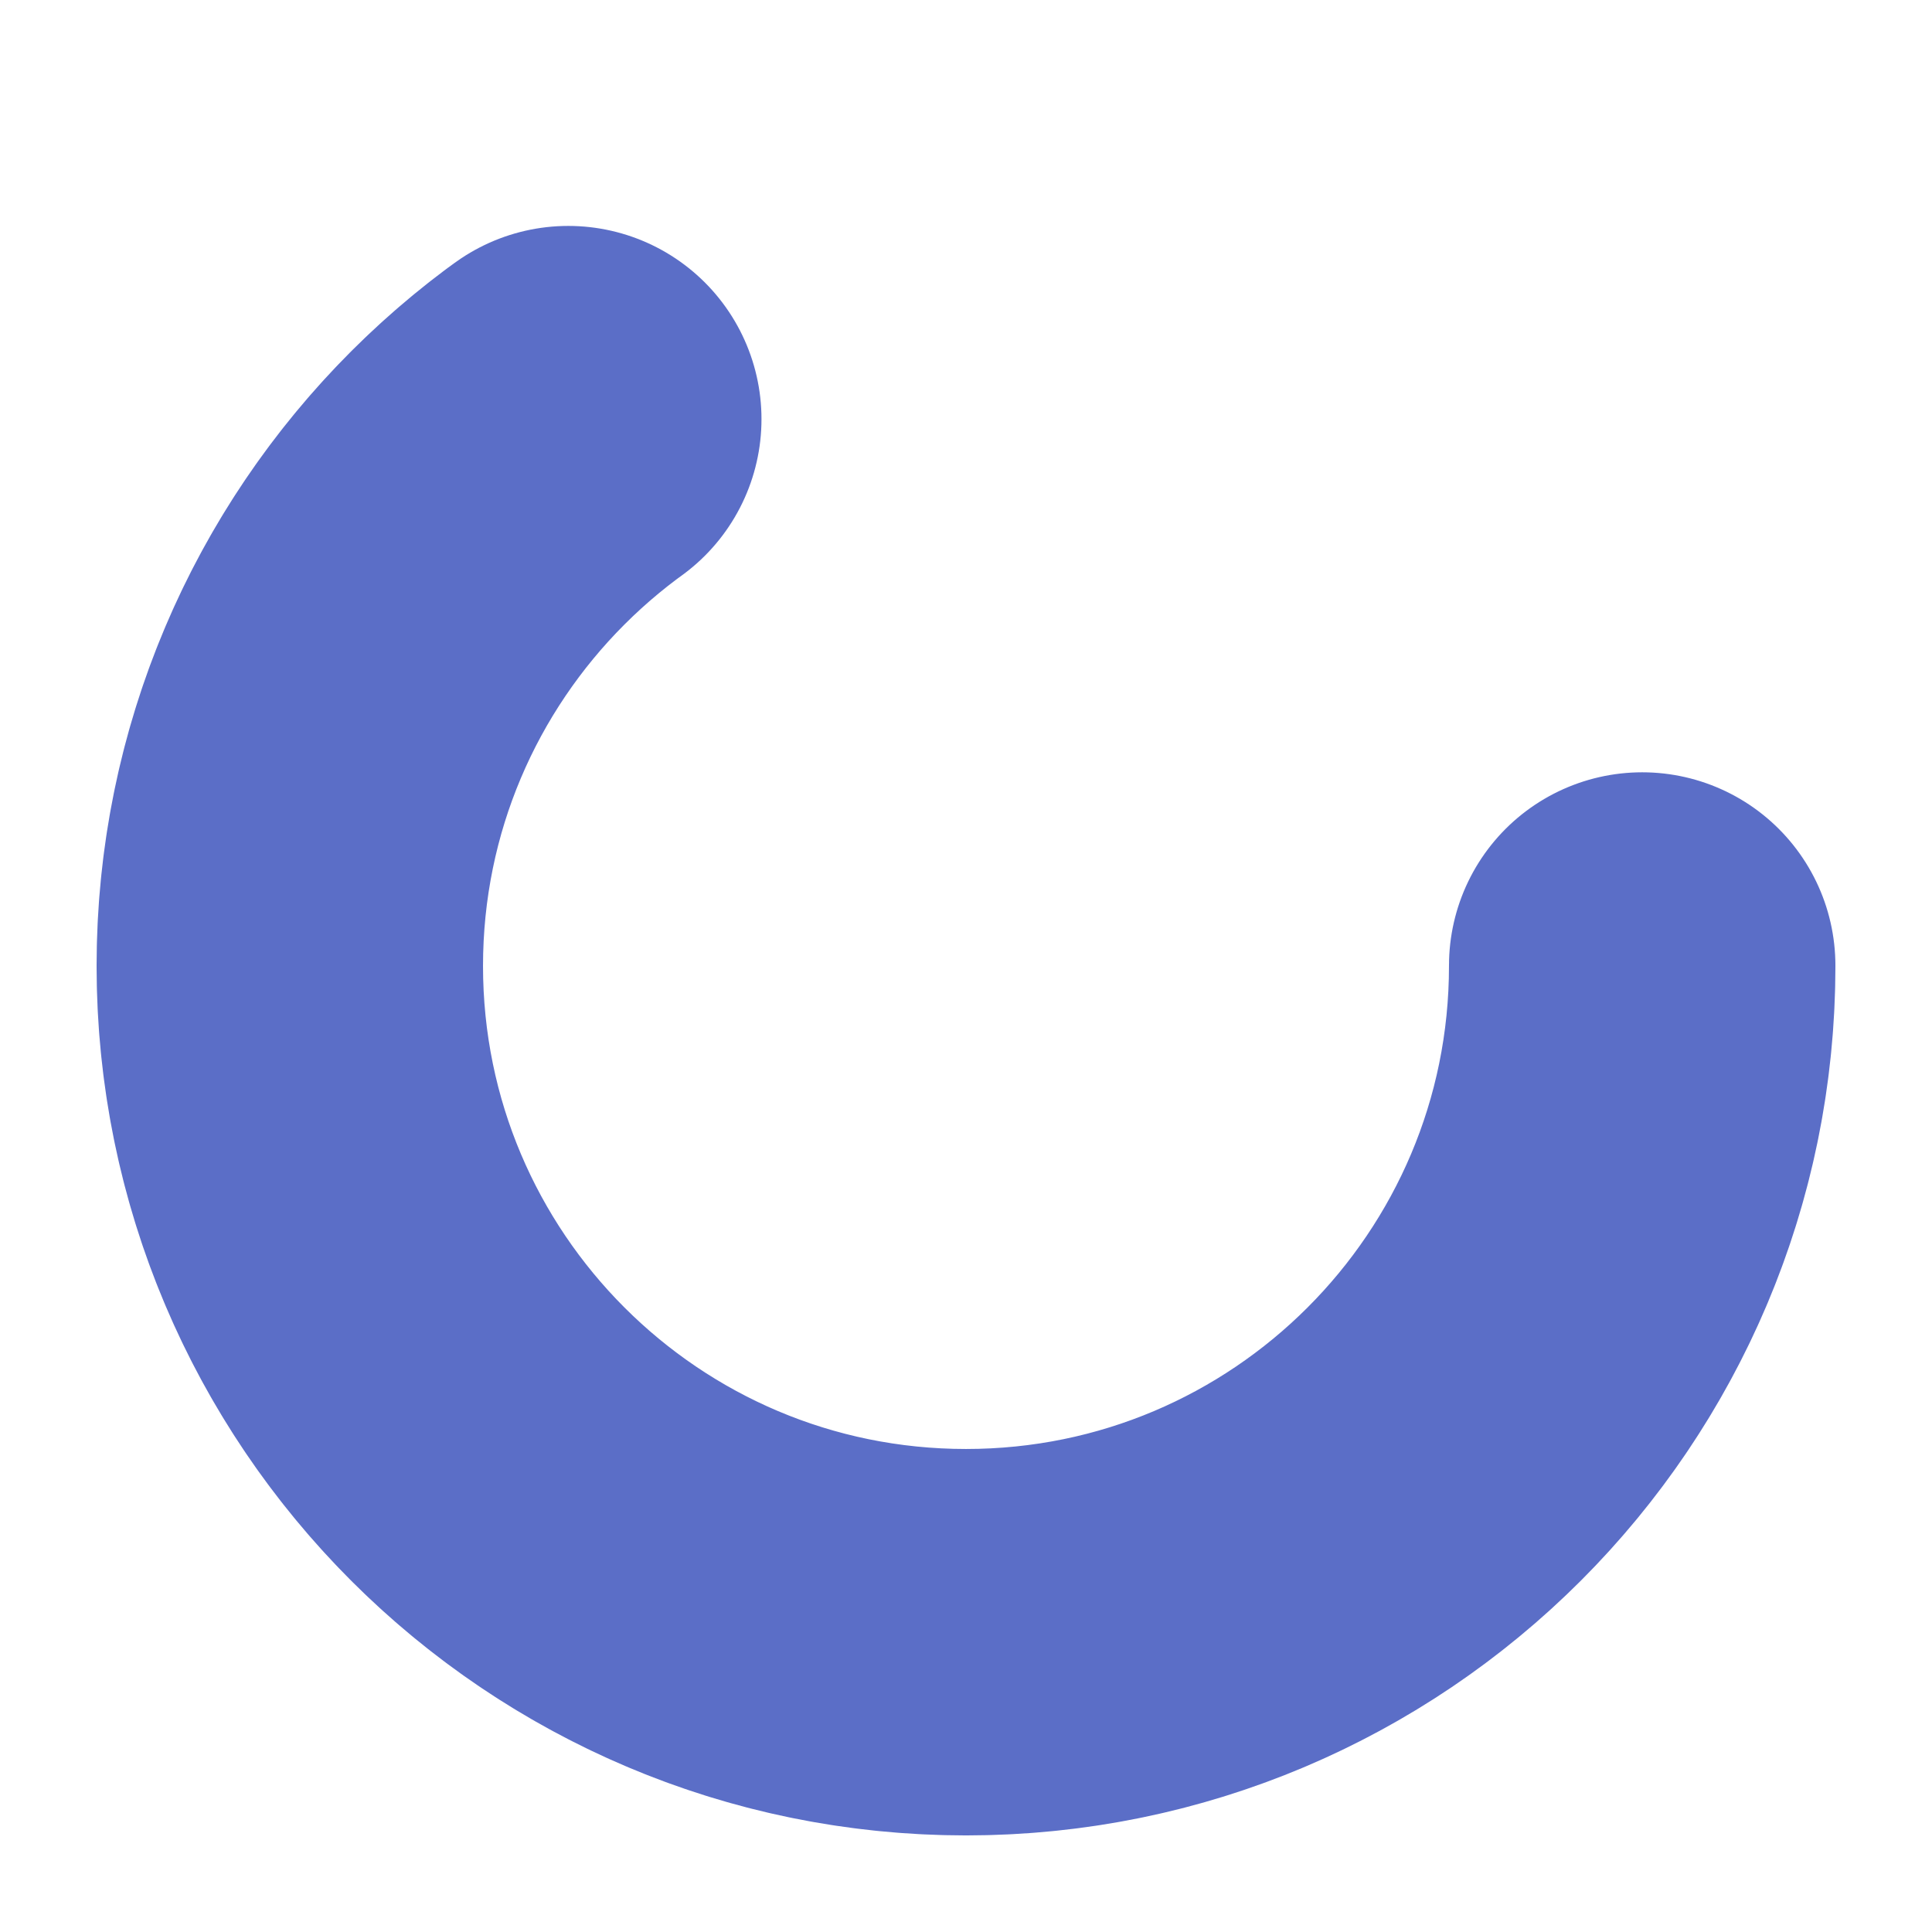
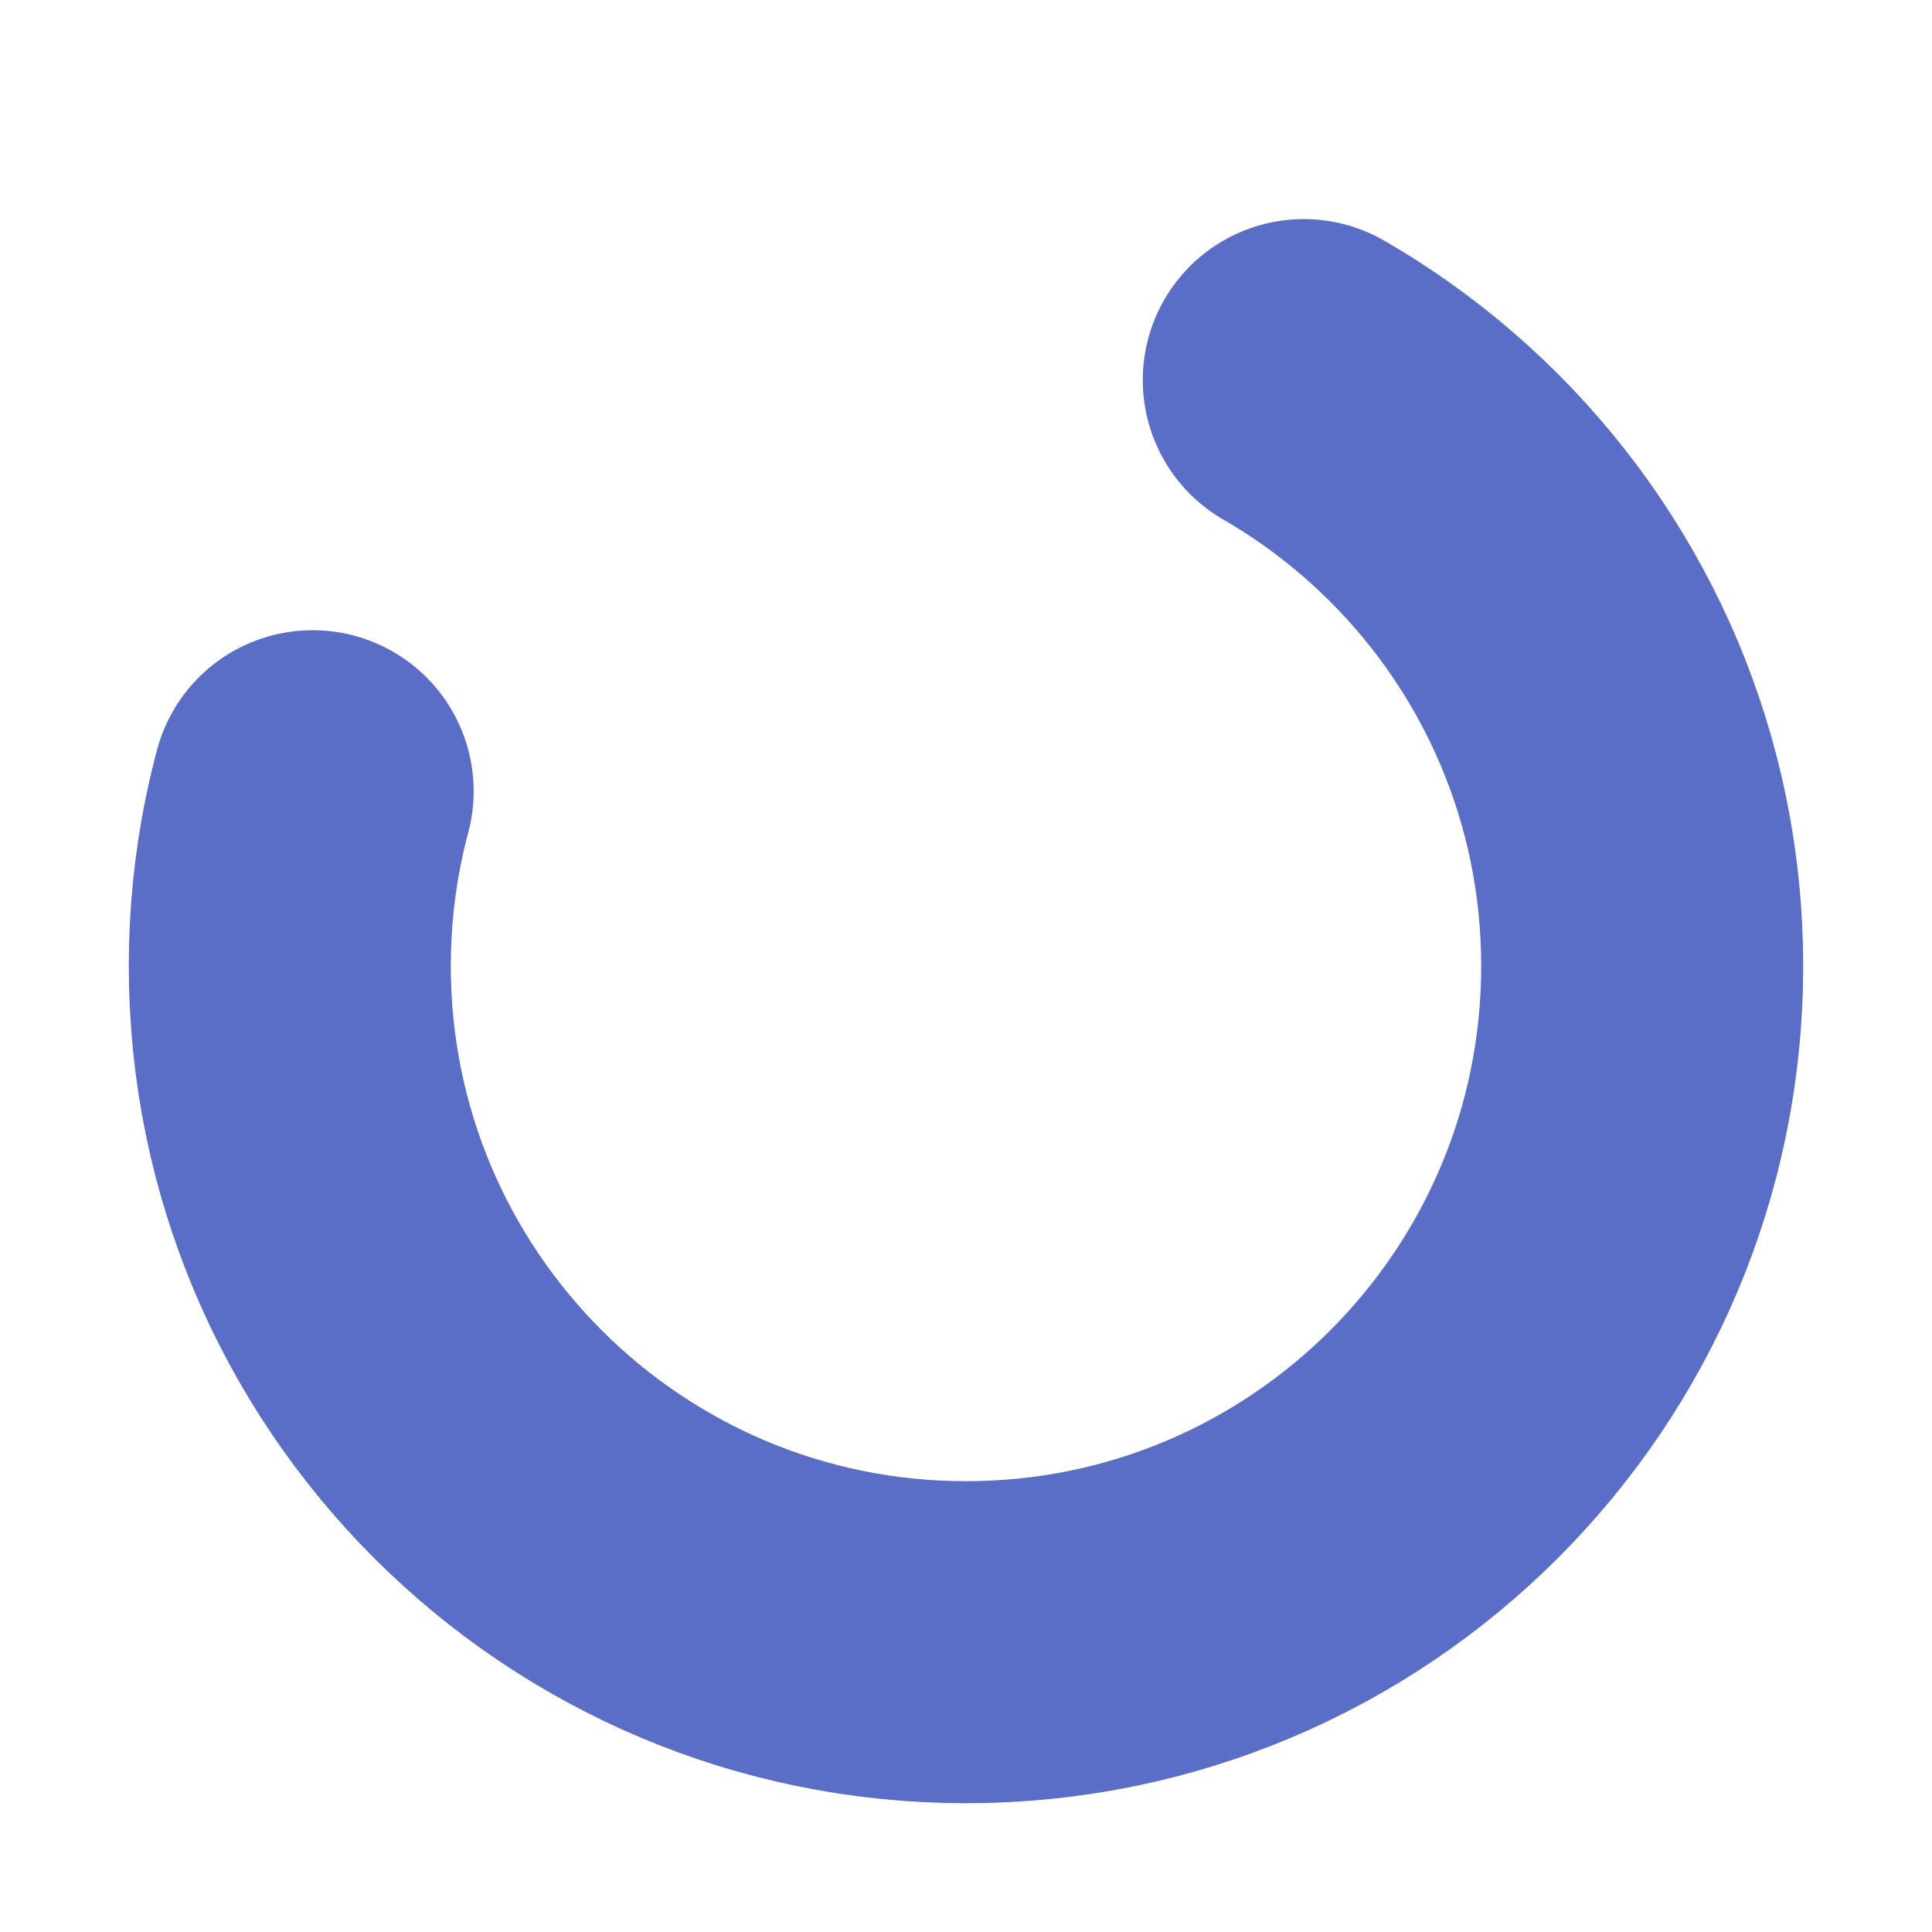
- <svg xmlns="http://www.w3.org/2000/svg" width="120px" height="120px" viewBox="0 0 100 100" preserveAspectRatio="xMidYMid" class="uil-ring">
-   <rect x="0" y="0" width="100" height="100" fill="none" class="bk" />
-   <circle cx="50" cy="50" r="35" stroke-dasharray="142.942 76.969" stroke="#5b6ec7" fill="none" stroke-width="20" stroke-linecap="round">
-     <animateTransform attributeName="transform" type="rotate" values="0 50 50;180 50 50;360 50 50;" keyTimes="0;0.5;1" dur="2s" repeatCount="indefinite" begin="0s" />
-   </circle>
+ <svg xmlns="http://www.w3.org/2000/svg" version="1.1" id="Layer_1" x="0px" y="0px" viewBox="0 0 120 120" style="enable-background:new 0 0 120 120;" xml:space="preserve">
+   <style type="text/css">
+ 	.st0{fill:none;stroke:#5B6EC7;stroke-width:20;stroke-linecap:round;stroke-dasharray:142.942,76.969;}
+ </style>
+   <circle class="st0" cx="60" cy="60" r="42">
+ </circle>
</svg>
